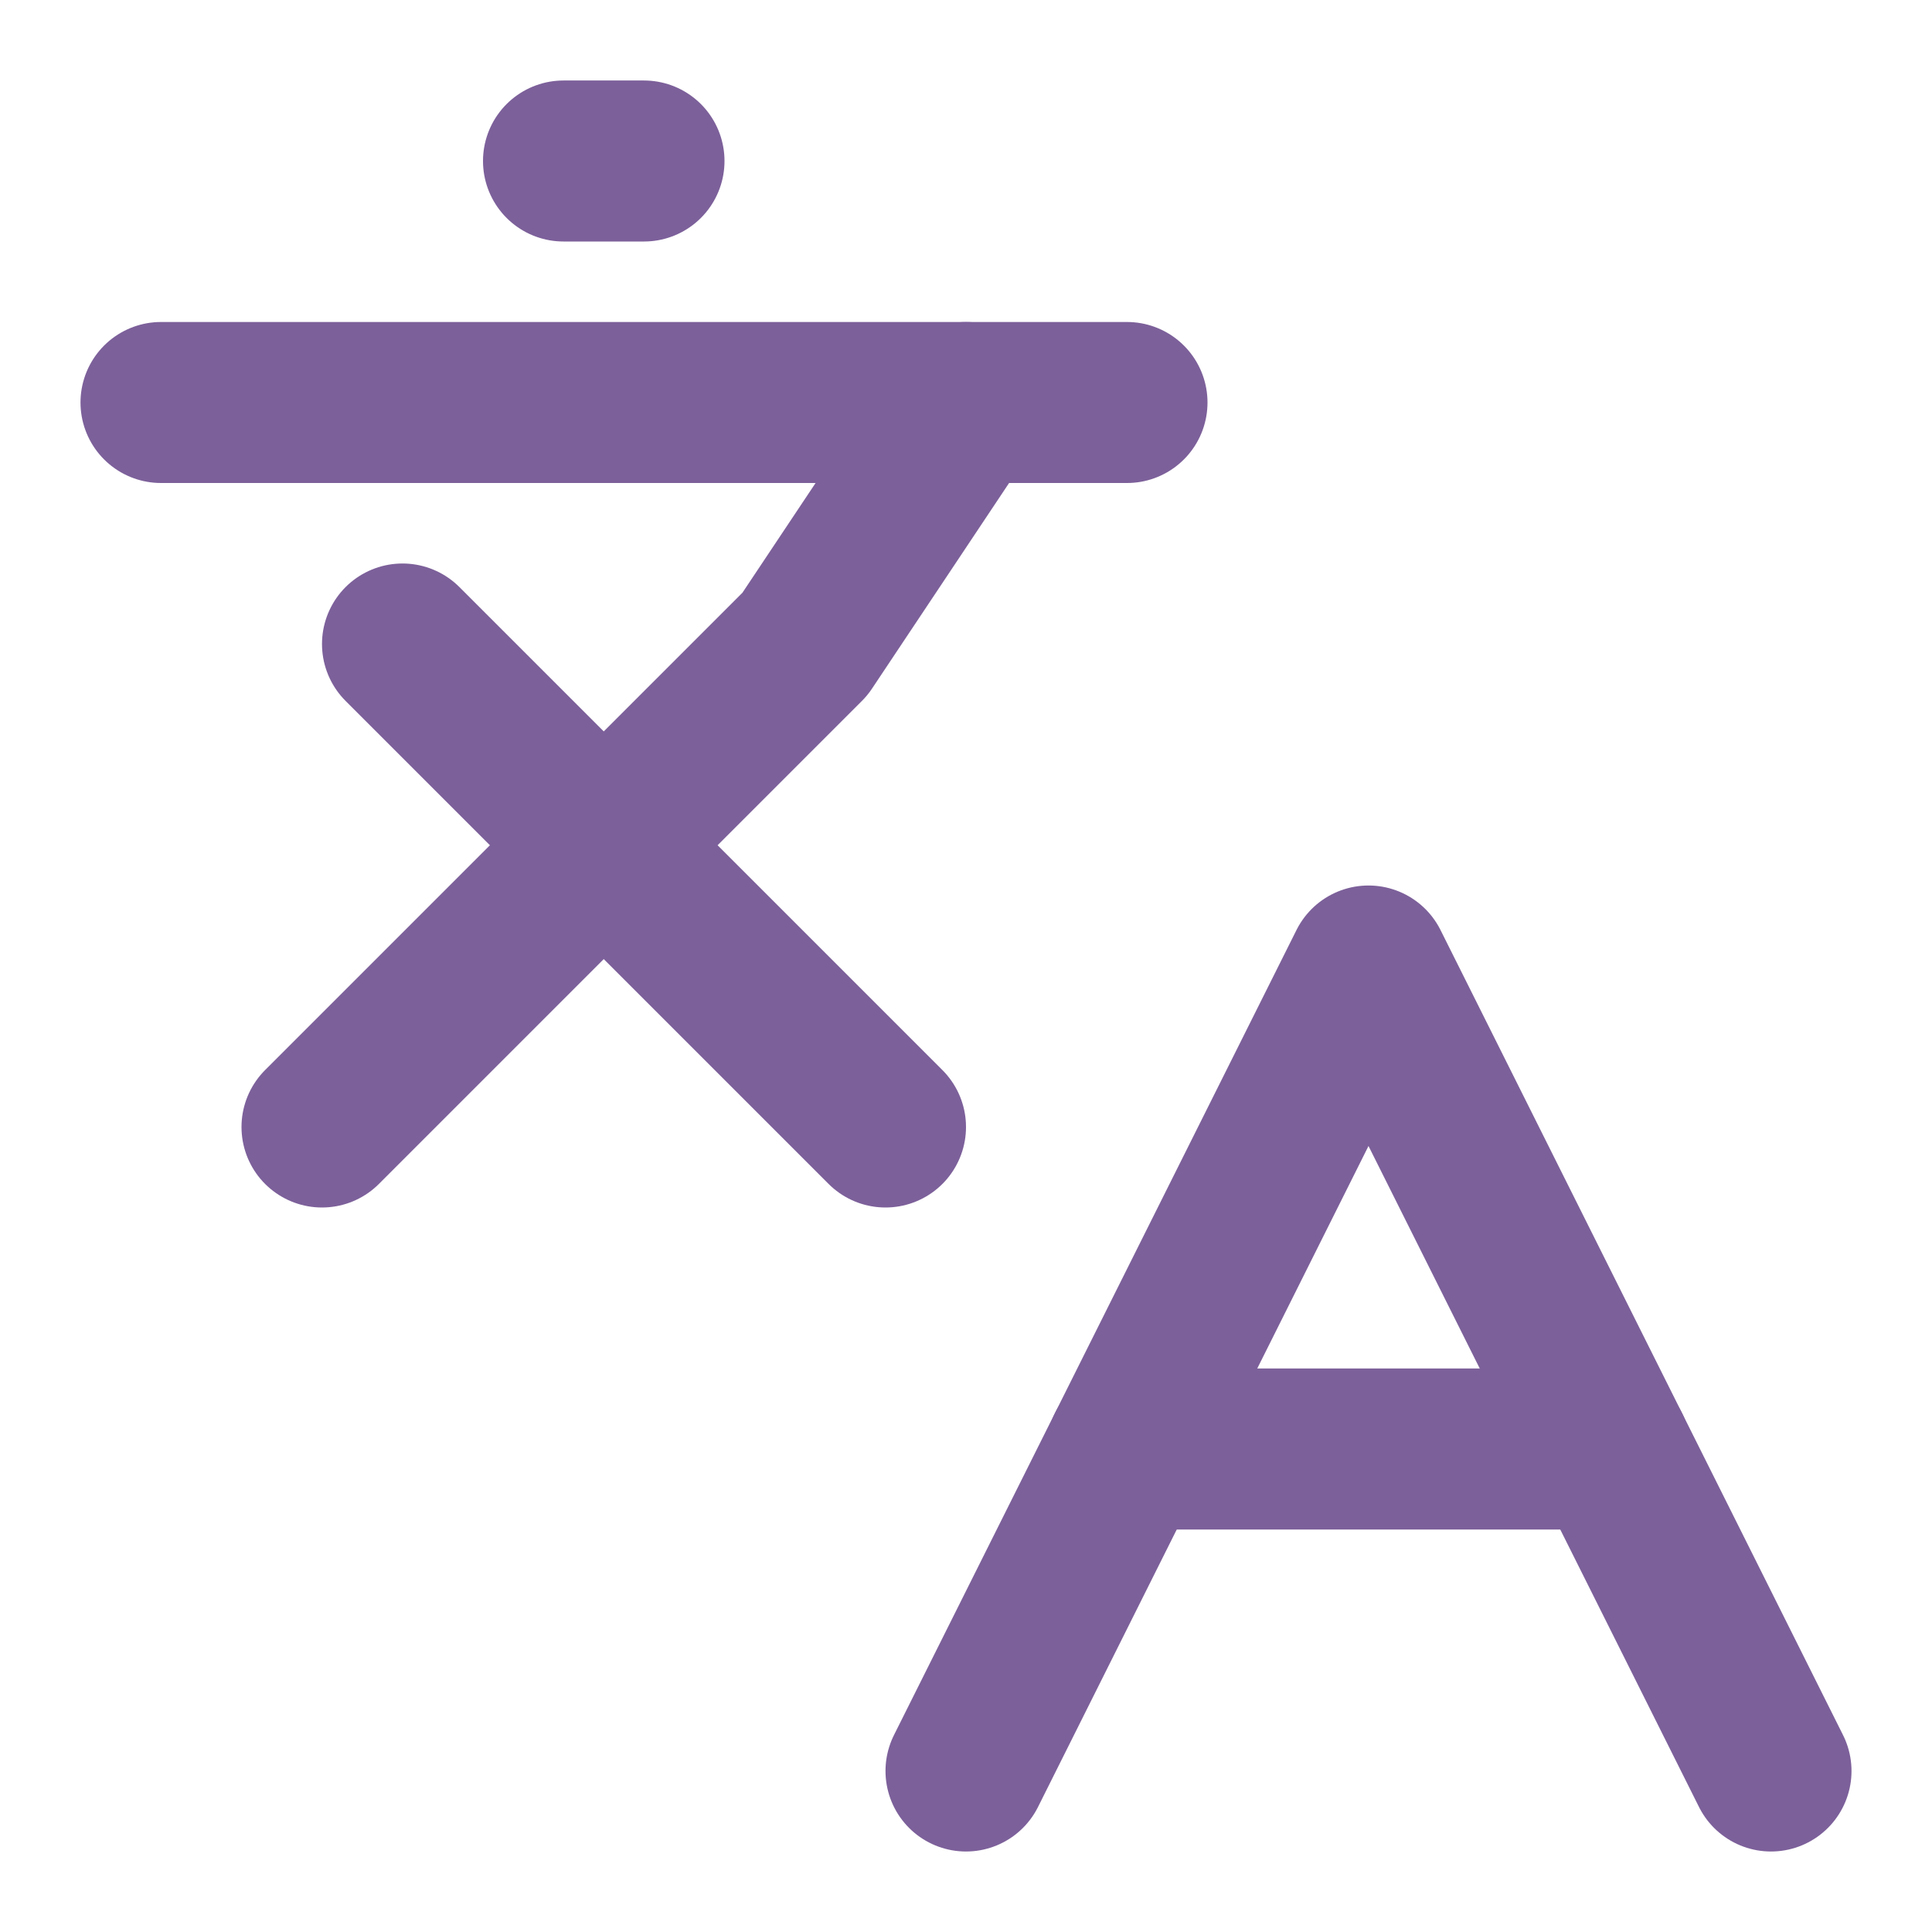
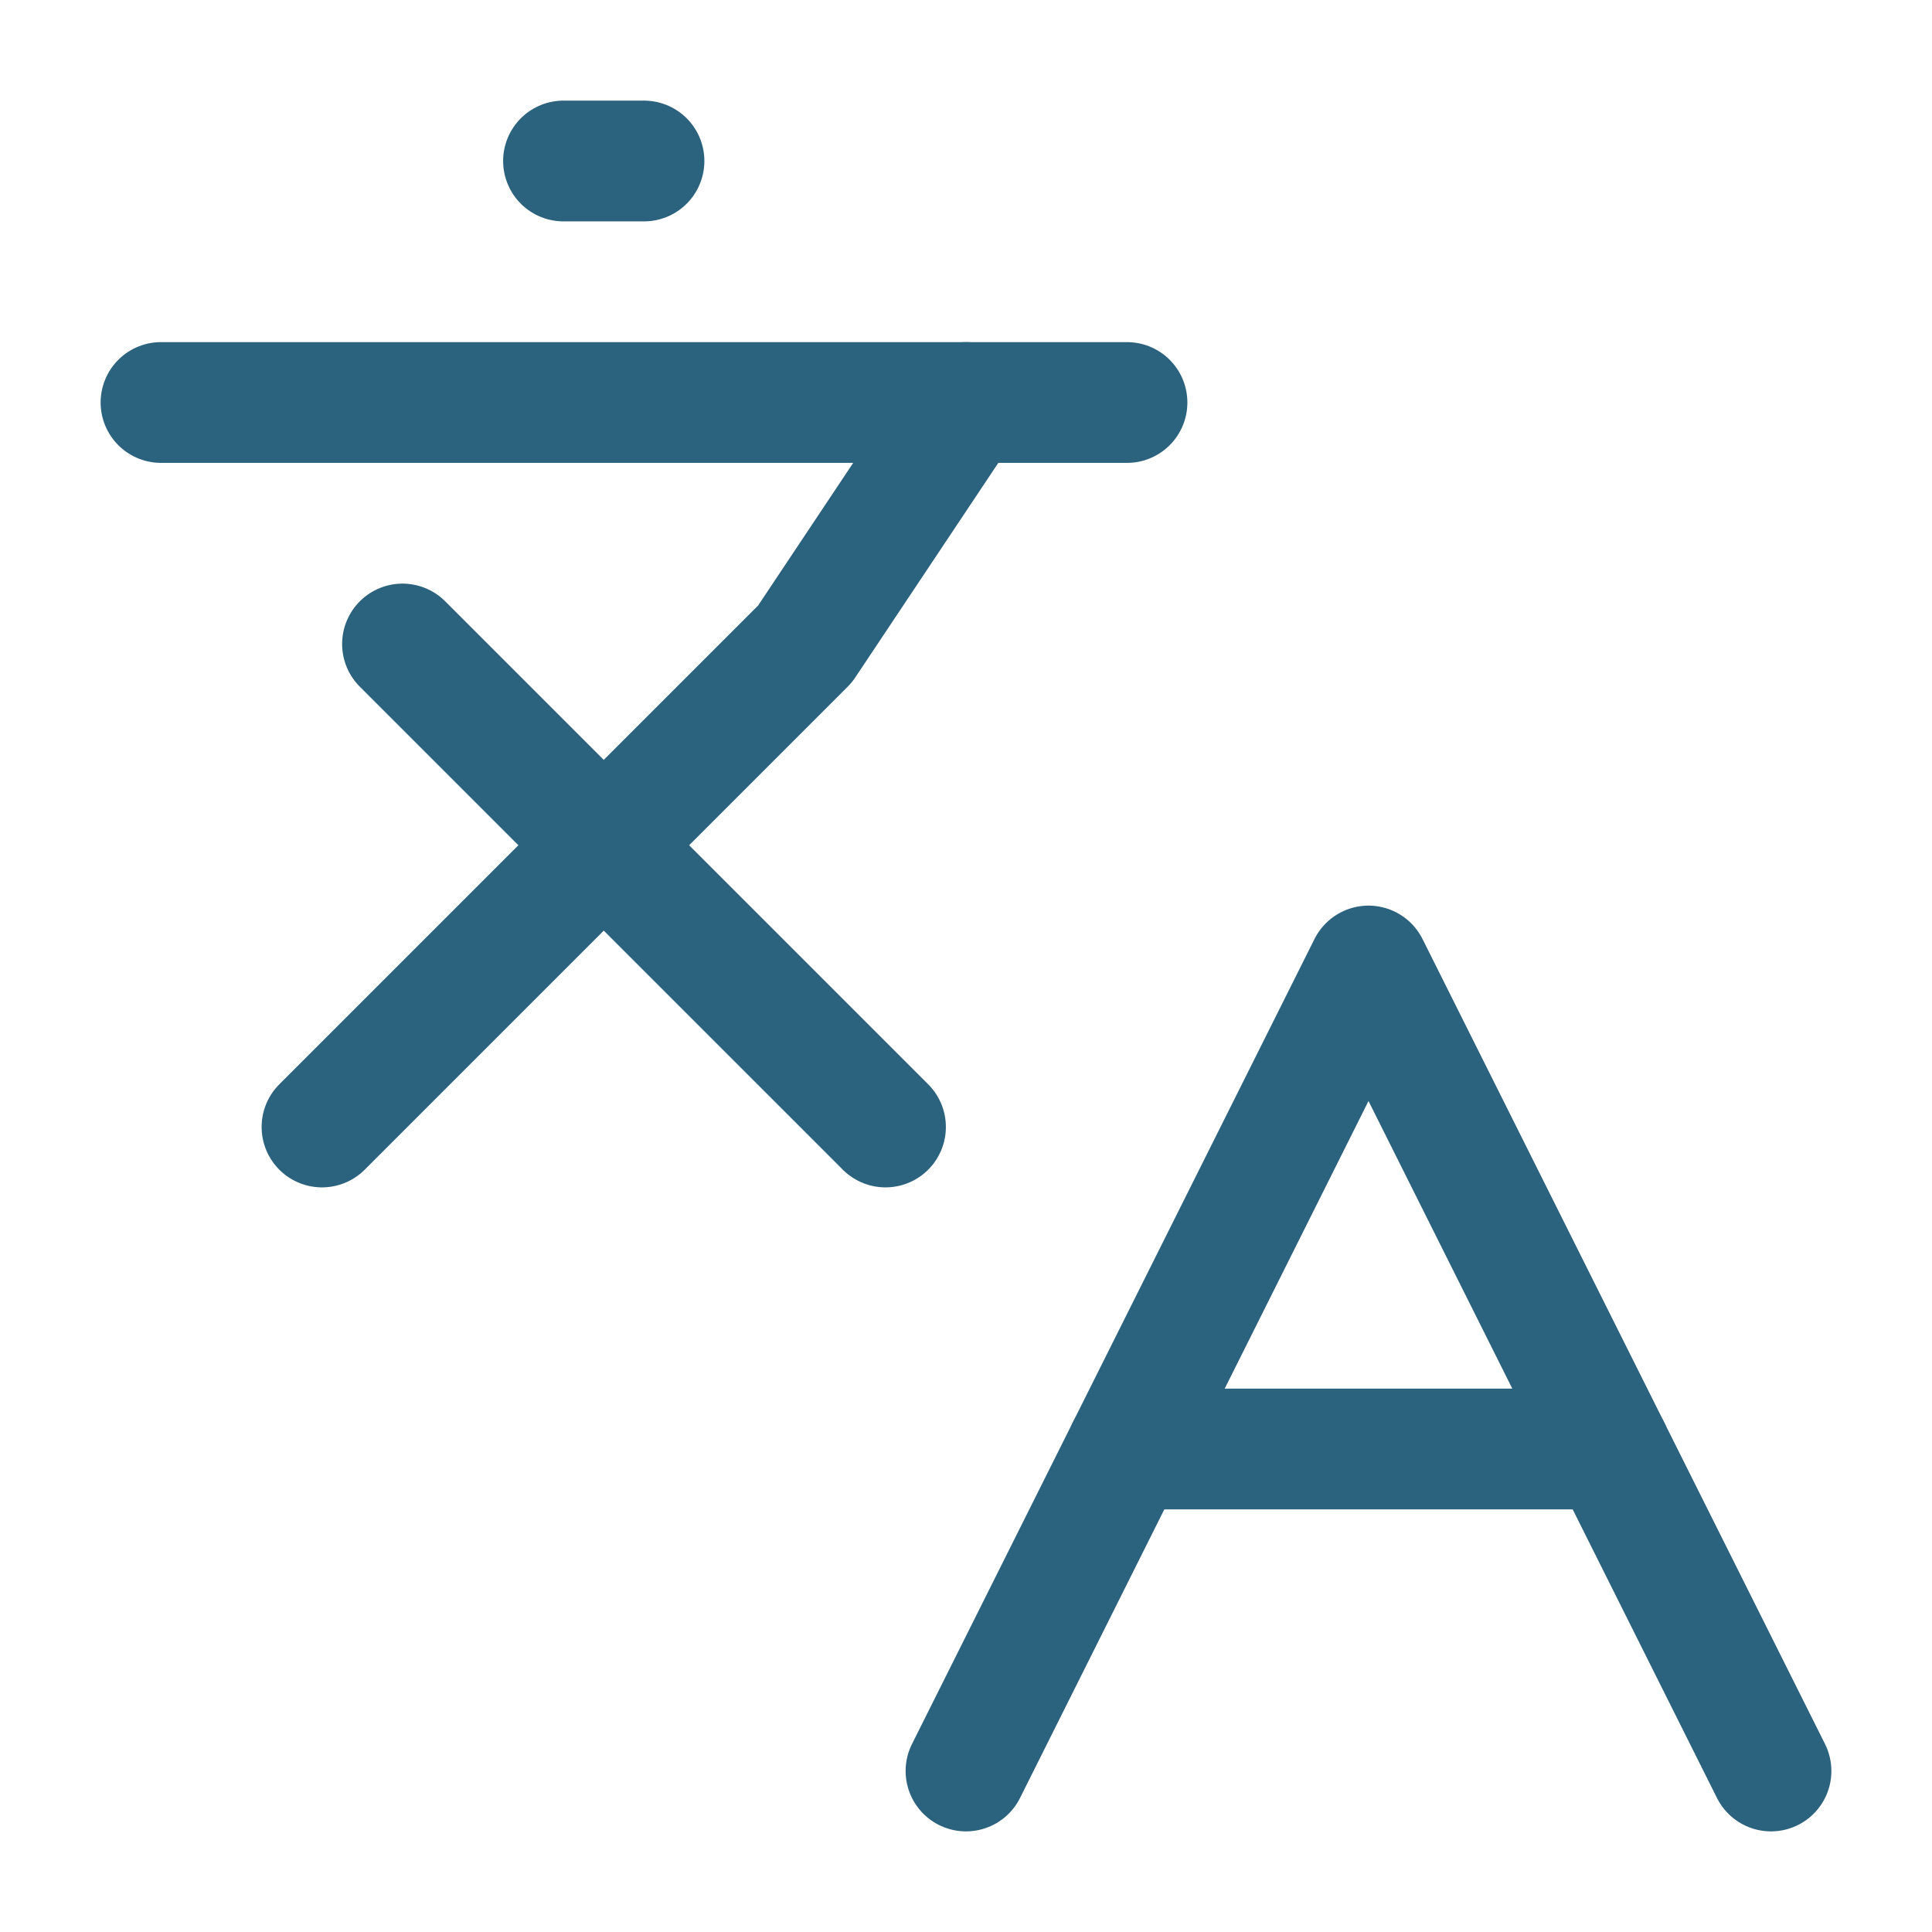
- <svg xmlns="http://www.w3.org/2000/svg" class="lucide lucide-languages" width="24" height="24" viewBox="0 0 24 24" fill="none" stroke="#7C609A" stroke-width="2" stroke-linecap="round" stroke-linejoin="round">
+ <svg xmlns="http://www.w3.org/2000/svg" class="lucide lucide-languages" width="24" height="24" viewBox="0 0 24 24" fill="none" stroke="#2B627E" stroke-width="1.5" stroke-linecap="round" stroke-linejoin="round">
  <path d="m5 8 6 6" />
  <path d="m4 14 6-6 2-3" />
  <path d="M2 5h12" />
  <path d="M7 2h1" />
  <path d="m22 22-5-10-5 10" />
  <path d="M14 18h6" />
</svg>
